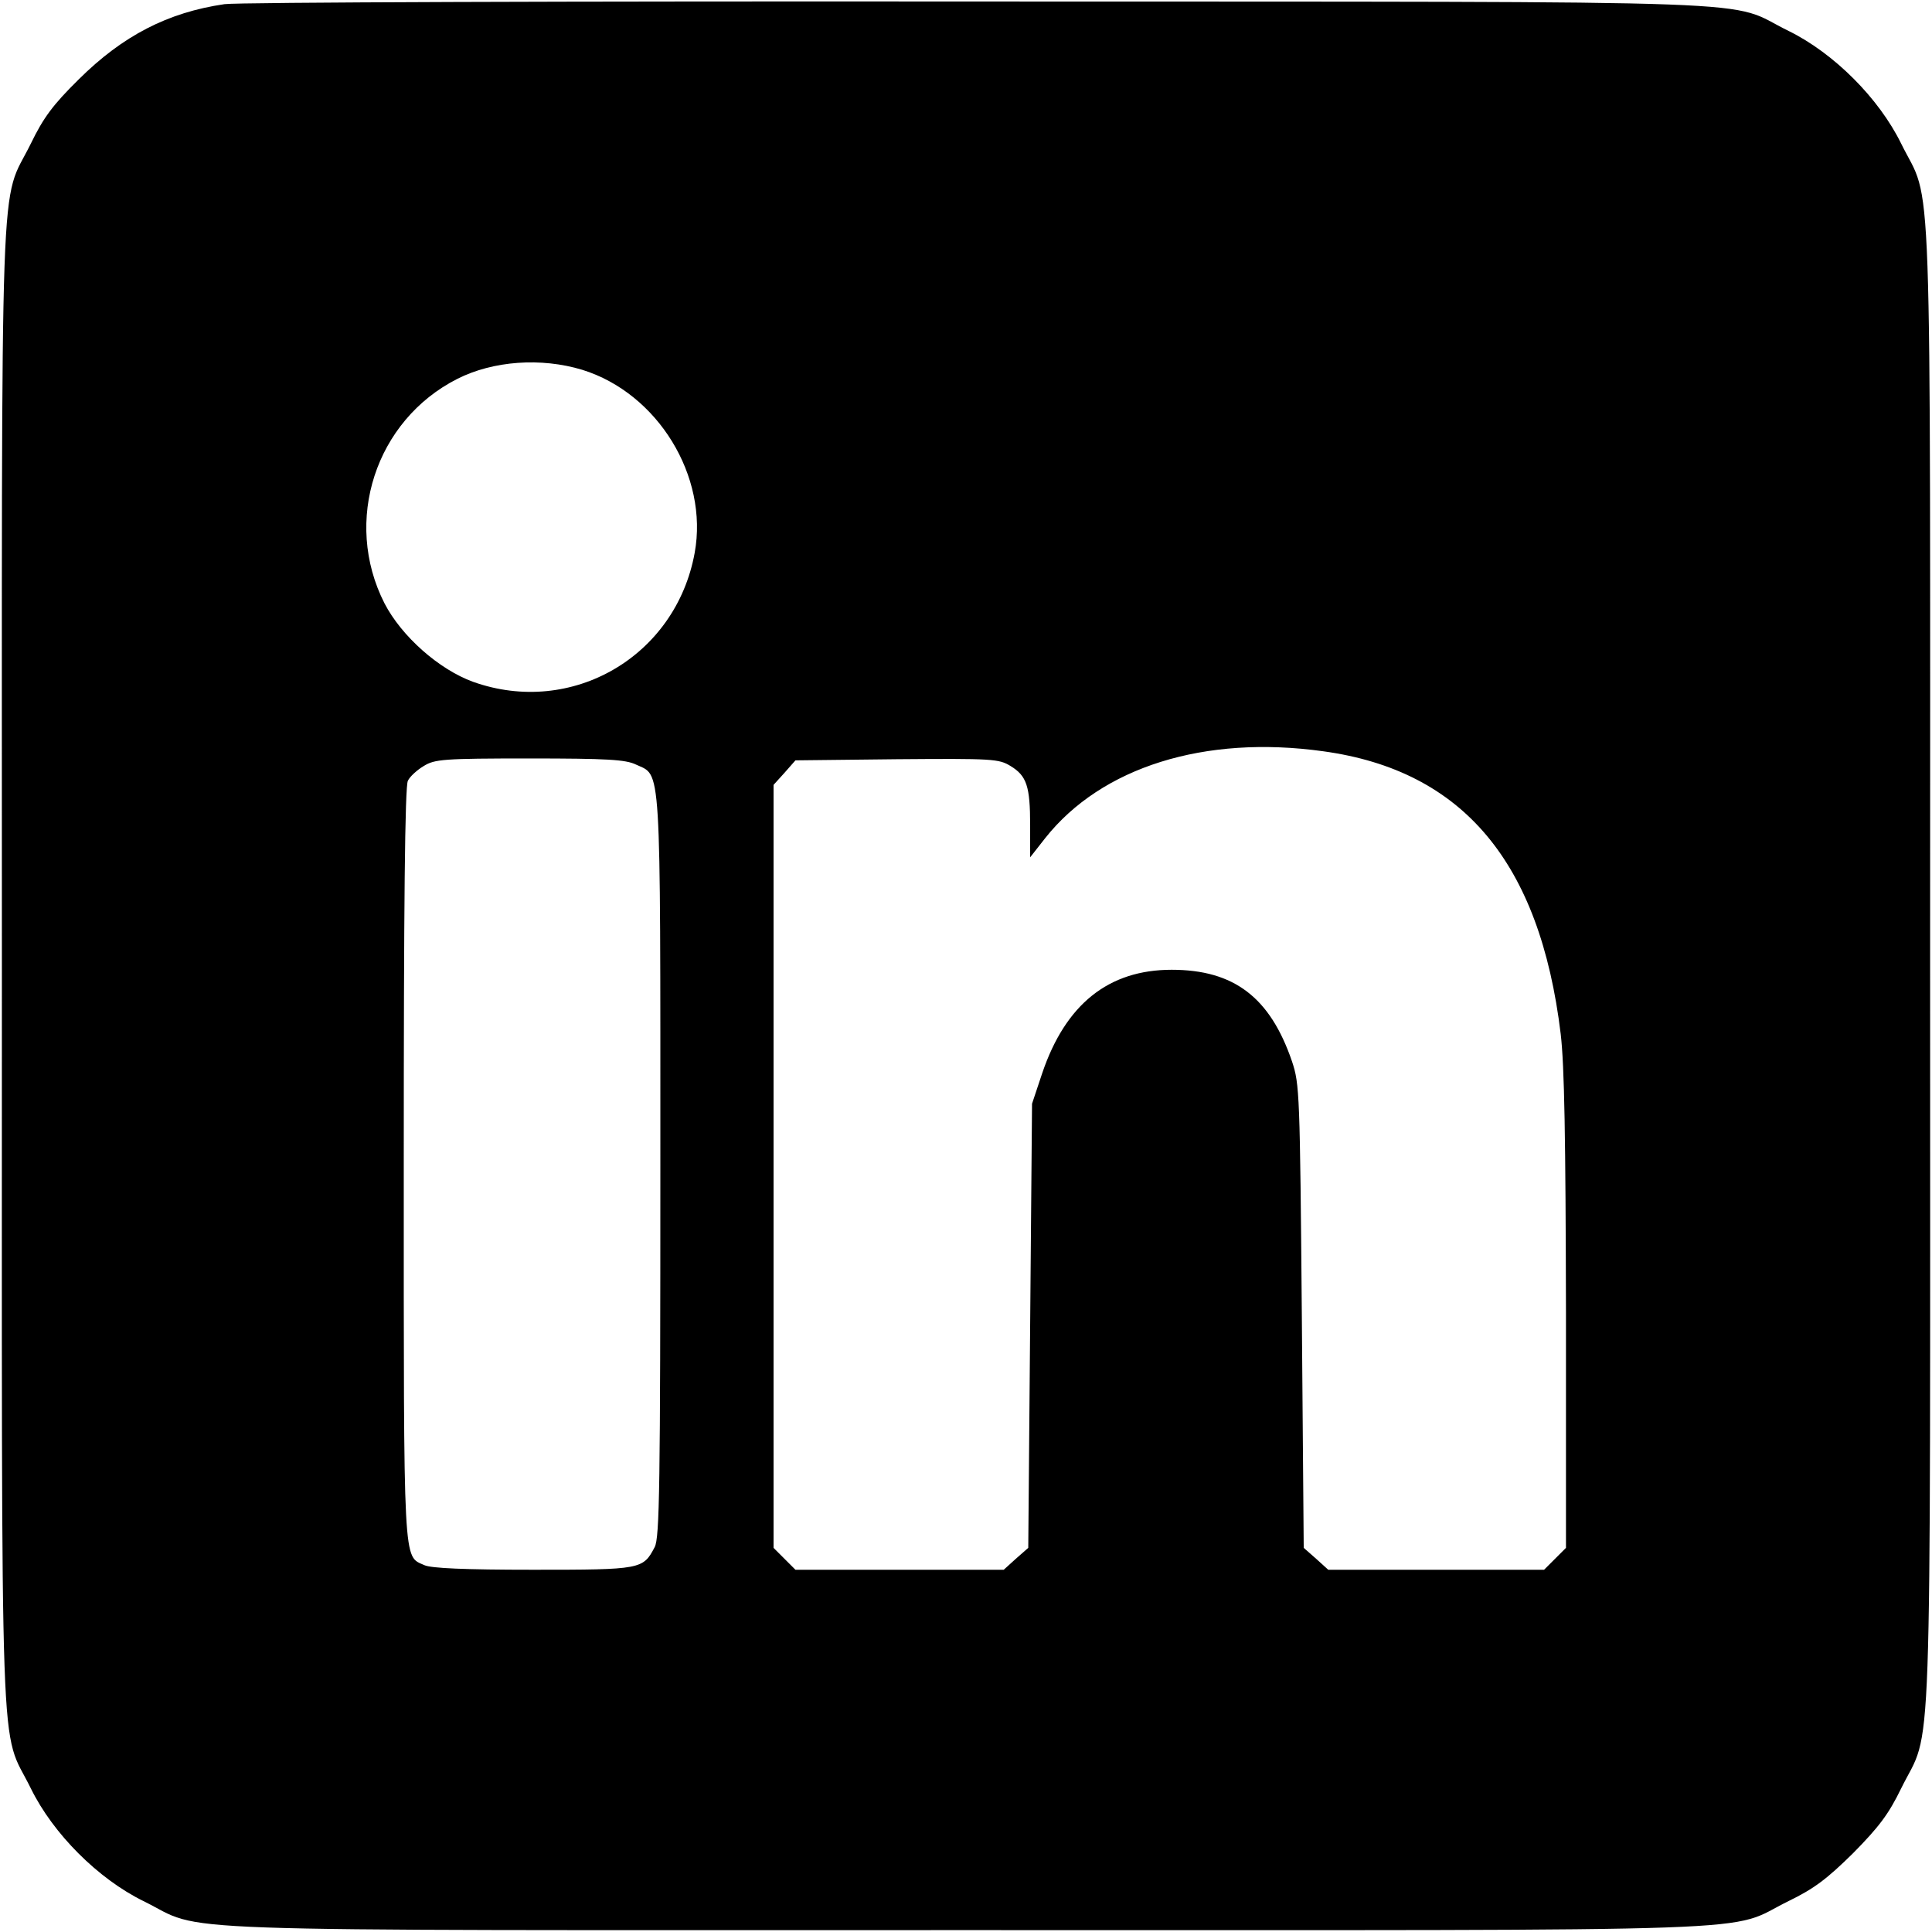
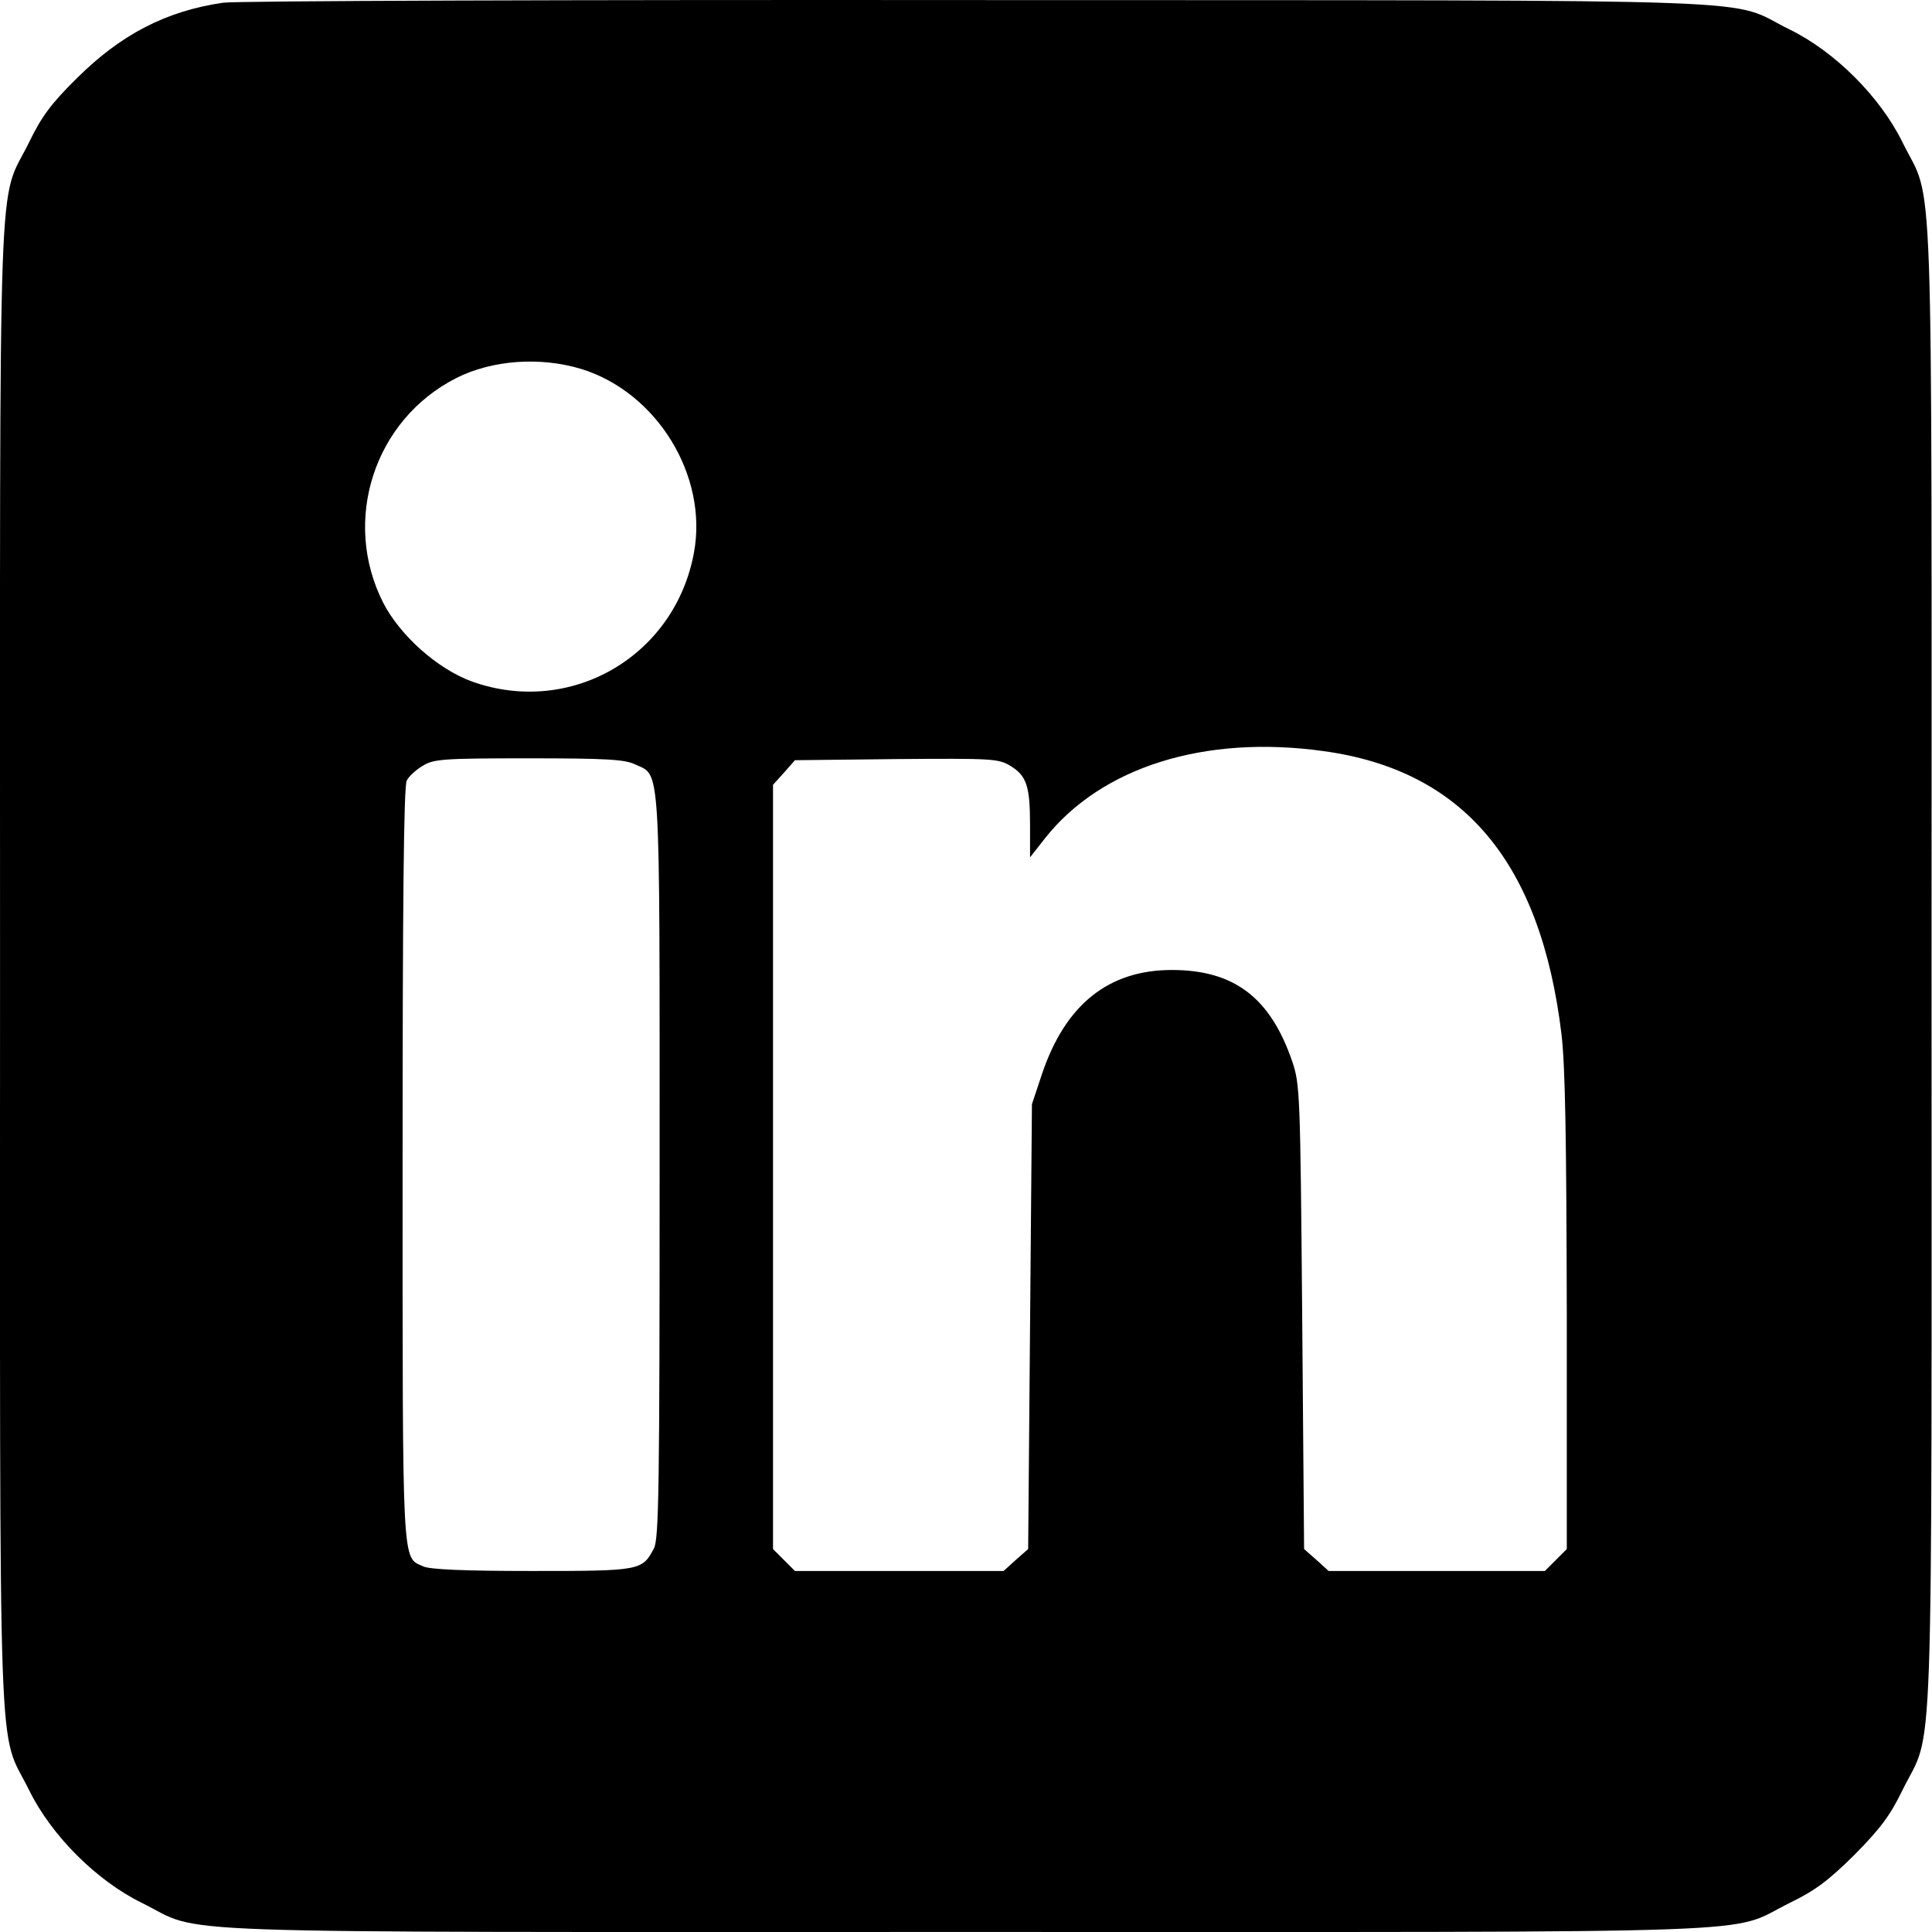
- <svg xmlns="http://www.w3.org/2000/svg" version="1.0" width="512pt" height="512pt" viewBox="0 0 512 512" preserveAspectRatio="xMidYMid meet">
+ <svg xmlns="http://www.w3.org/2000/svg" version="1.0" preserveAspectRatio="xMidYMid meet" viewBox="0.49 0.38 511.03 511.13">
  <g transform="translate(0,512) scale(0.1,-0.1)" fill="#000000" stroke="none">
    <path d="M595 5109 c-151 -22 -270 -84 -386 -199 -69 -68 -94 -102 -127 -170 -84 -171 -77 29 -77 -2180 0 -2209 -7 -2009 77 -2180 59 -120 178 -239 298 -298 171 -84 -29 -77 2180 -77 2209 0 2009 -7 2180 77 68 33 102 59 171 127 68 69 94 103 127 171 84 171 77 -29 77 2180 0 2209 7 2009 -77 2180 -59 120 -178 239 -298 298 -172 84 35 77 -2145 78 -1072 1 -1967 -2 -2000 -7z m948 -969 c200 -62 335 -282 298 -485 -50 -275 -326 -435 -587 -342 -91 33 -190 121 -235 208 -111 218 -24 485 193 595 95 48 222 57 331 24z m1964 -1011 c370 -51 574 -294 629 -749 10 -86 13 -273 14 -738 l0 -624 -29 -29 -29 -29 -286 0 -286 0 -32 29 -33 29 -5 614 c-5 591 -6 615 -26 675 -58 170 -154 243 -319 243 -167 0 -281 -91 -343 -274 l-27 -81 -5 -588 -5 -589 -33 -29 -32 -29 -276 0 -276 0 -29 29 -29 29 0 1011 0 1011 29 32 29 33 269 3 c254 2 270 1 301 -18 43 -26 52 -54 52 -157 l0 -85 40 51 c149 188 422 274 737 230z m-1822 -35 c68 -32 65 25 65 -1064 0 -851 -2 -985 -15 -1010 -31 -59 -35 -60 -322 -60 -182 0 -270 4 -288 12 -57 26 -55 -19 -55 1063 0 685 3 1003 11 1016 5 11 25 29 42 39 29 18 52 20 280 20 206 0 255 -3 282 -16z" />
  </g>
</svg>
